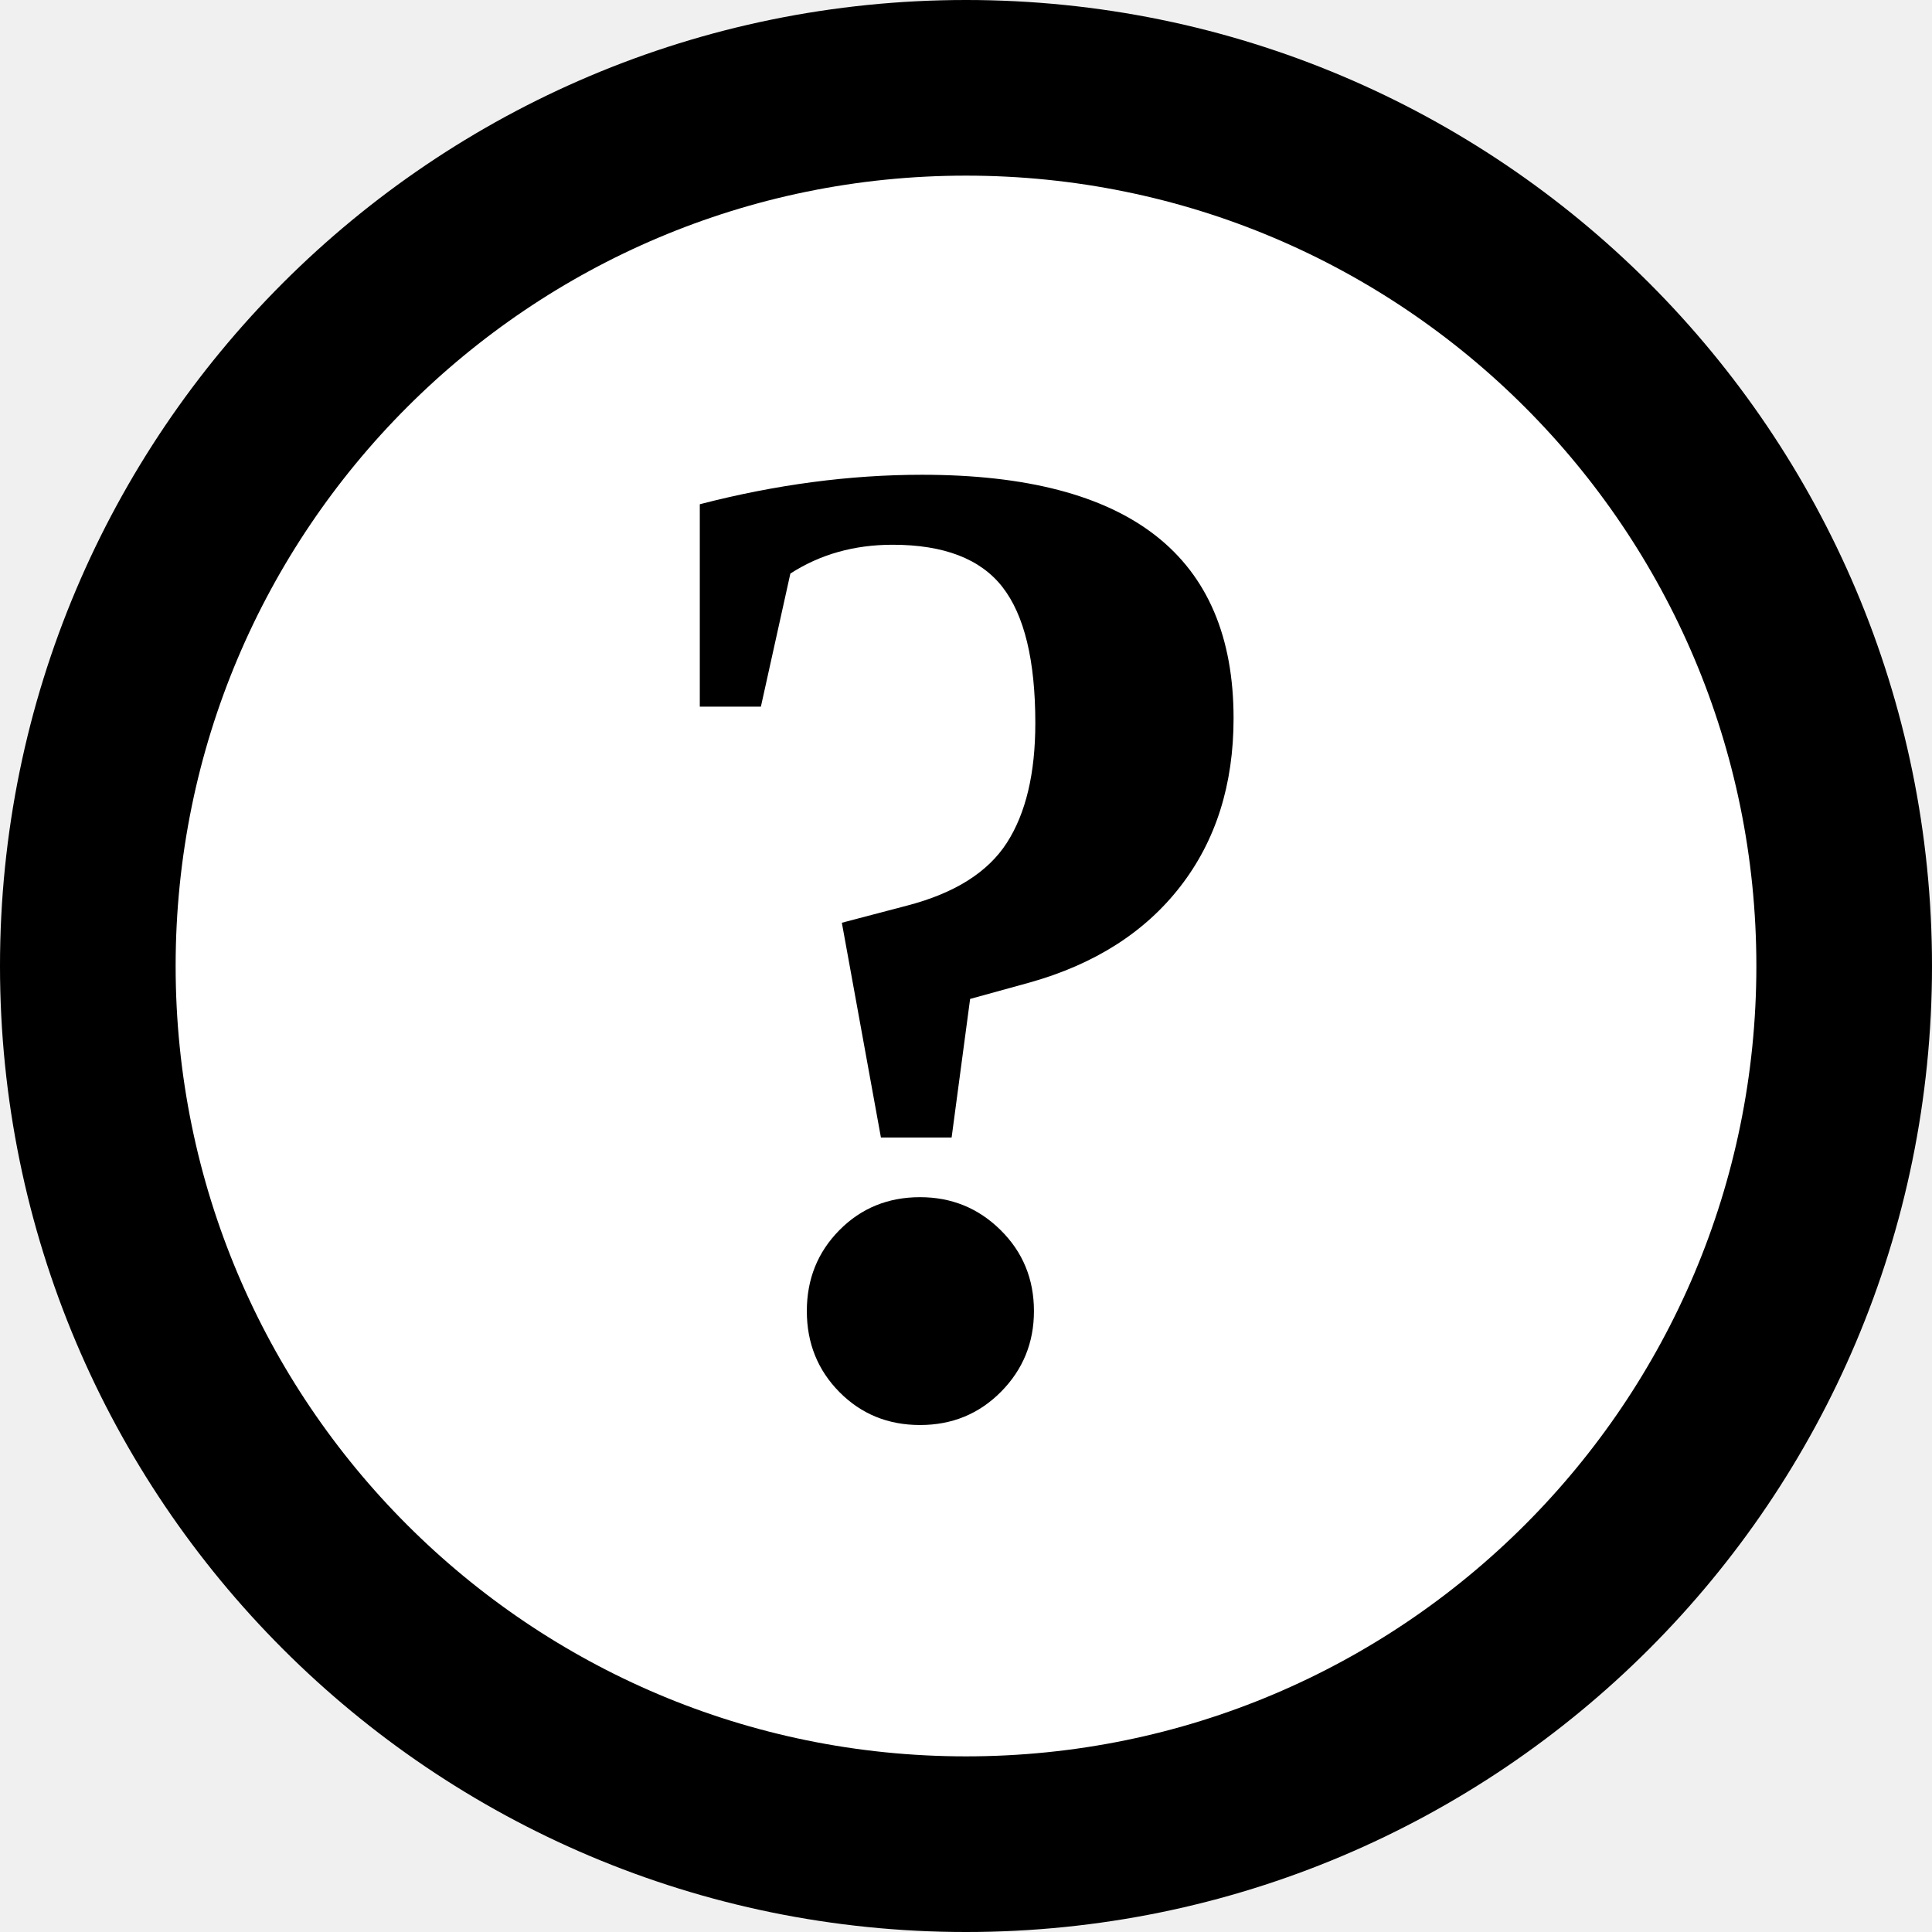
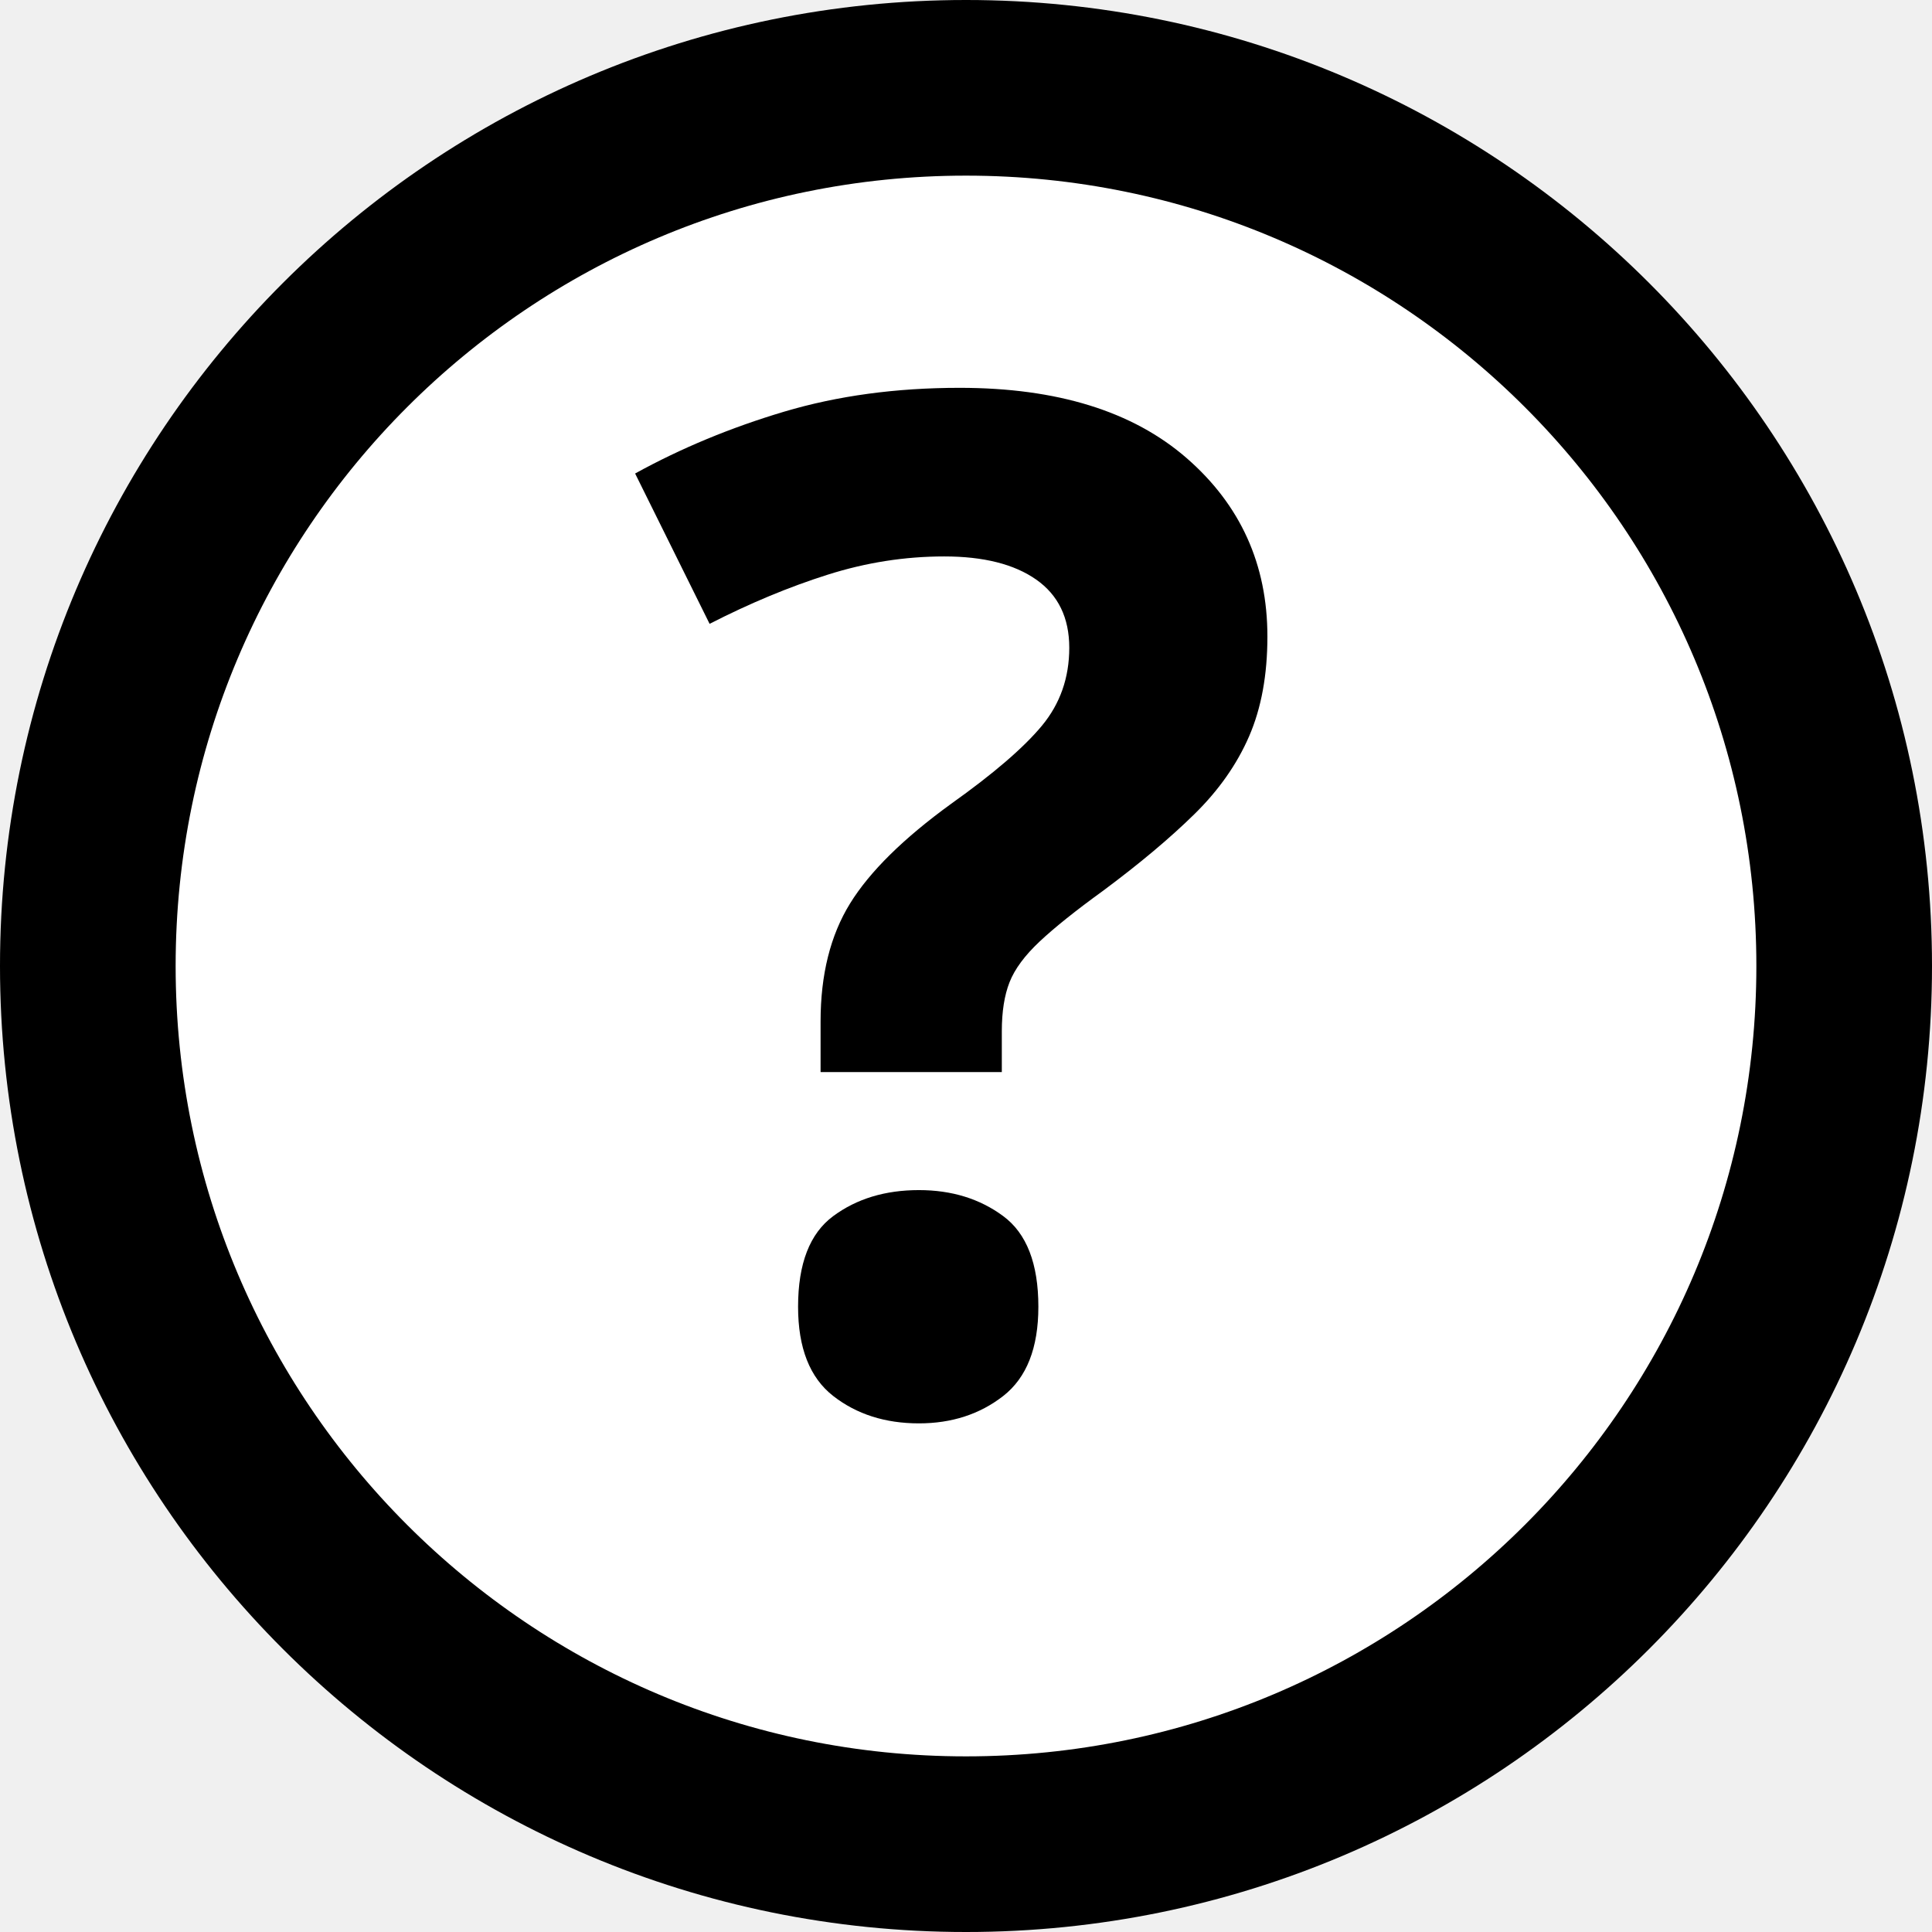
<svg xmlns="http://www.w3.org/2000/svg" viewBox="-25,-25 550 550">
  <g transform="translate(250, 250)">
    <circle r="250" stroke="black" stroke-width="50" fill="white" />
-     <text text-anchor="middle" font-size="400" font-weight="bold" dy="125">?</text>
+     <text text-anchor="middle" font-size="400" font-weight="bold" font-family="sans-serif" dy="125">?</text>
  </g>
</svg>
